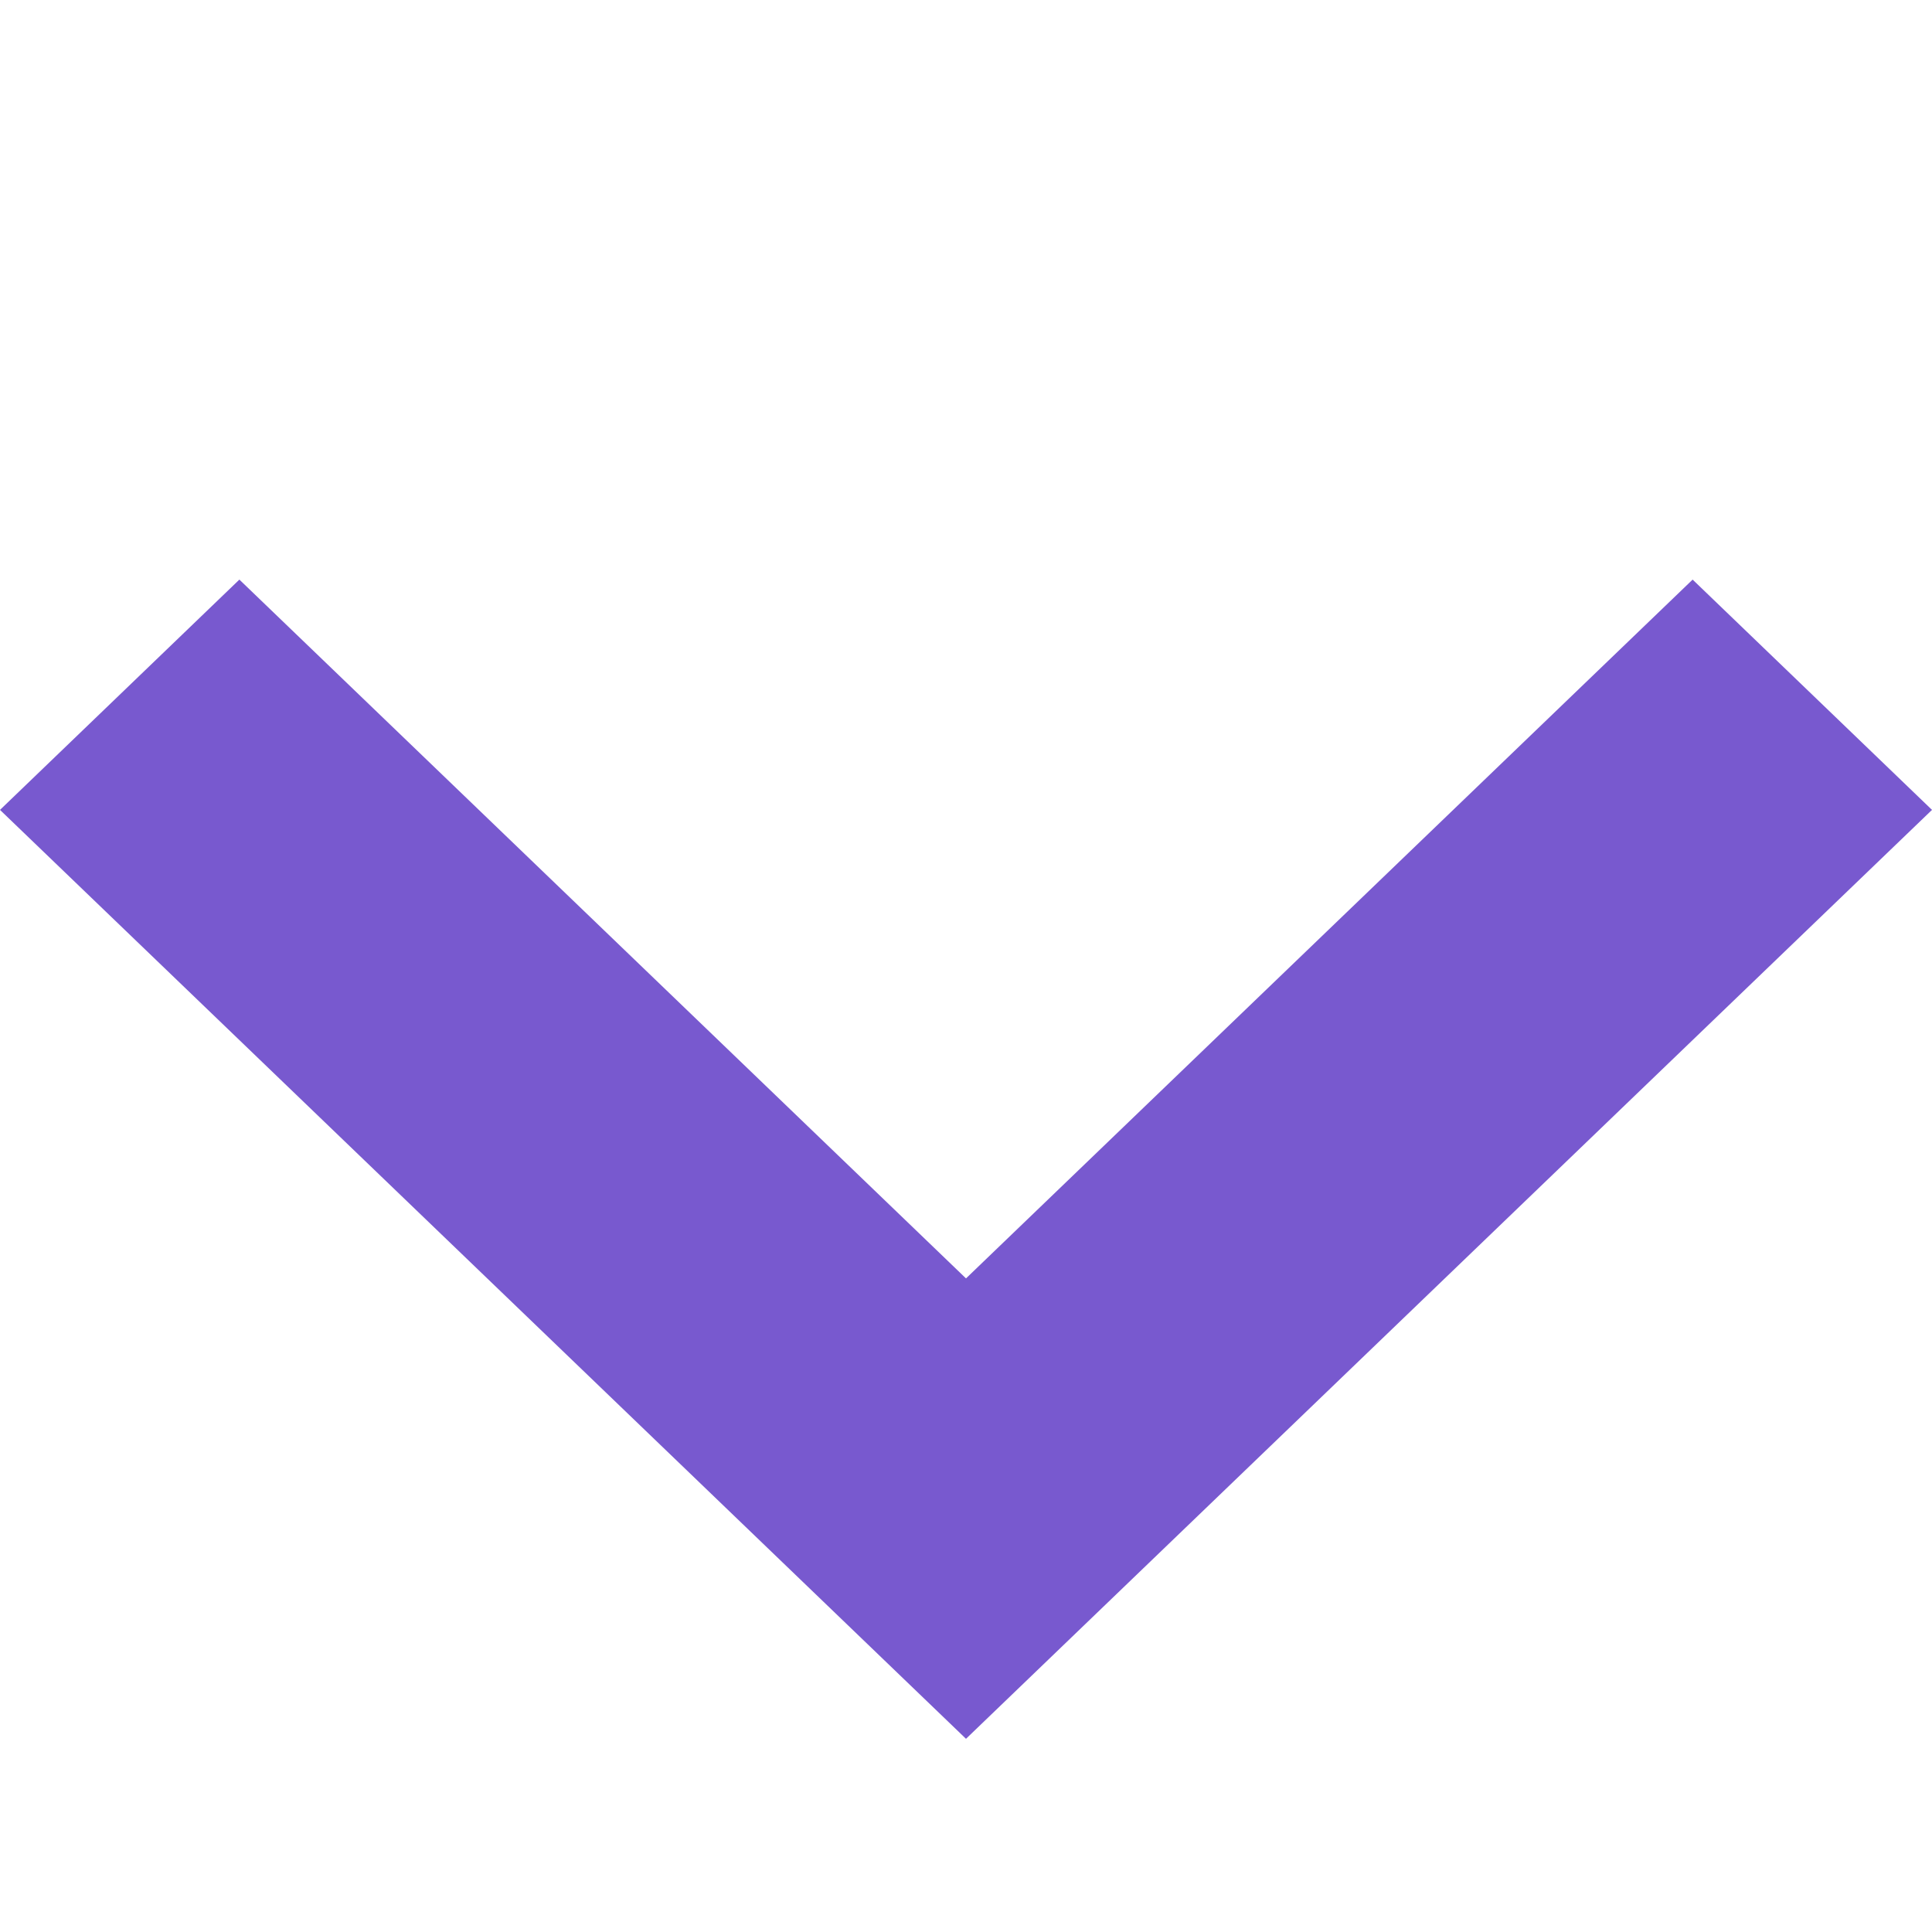
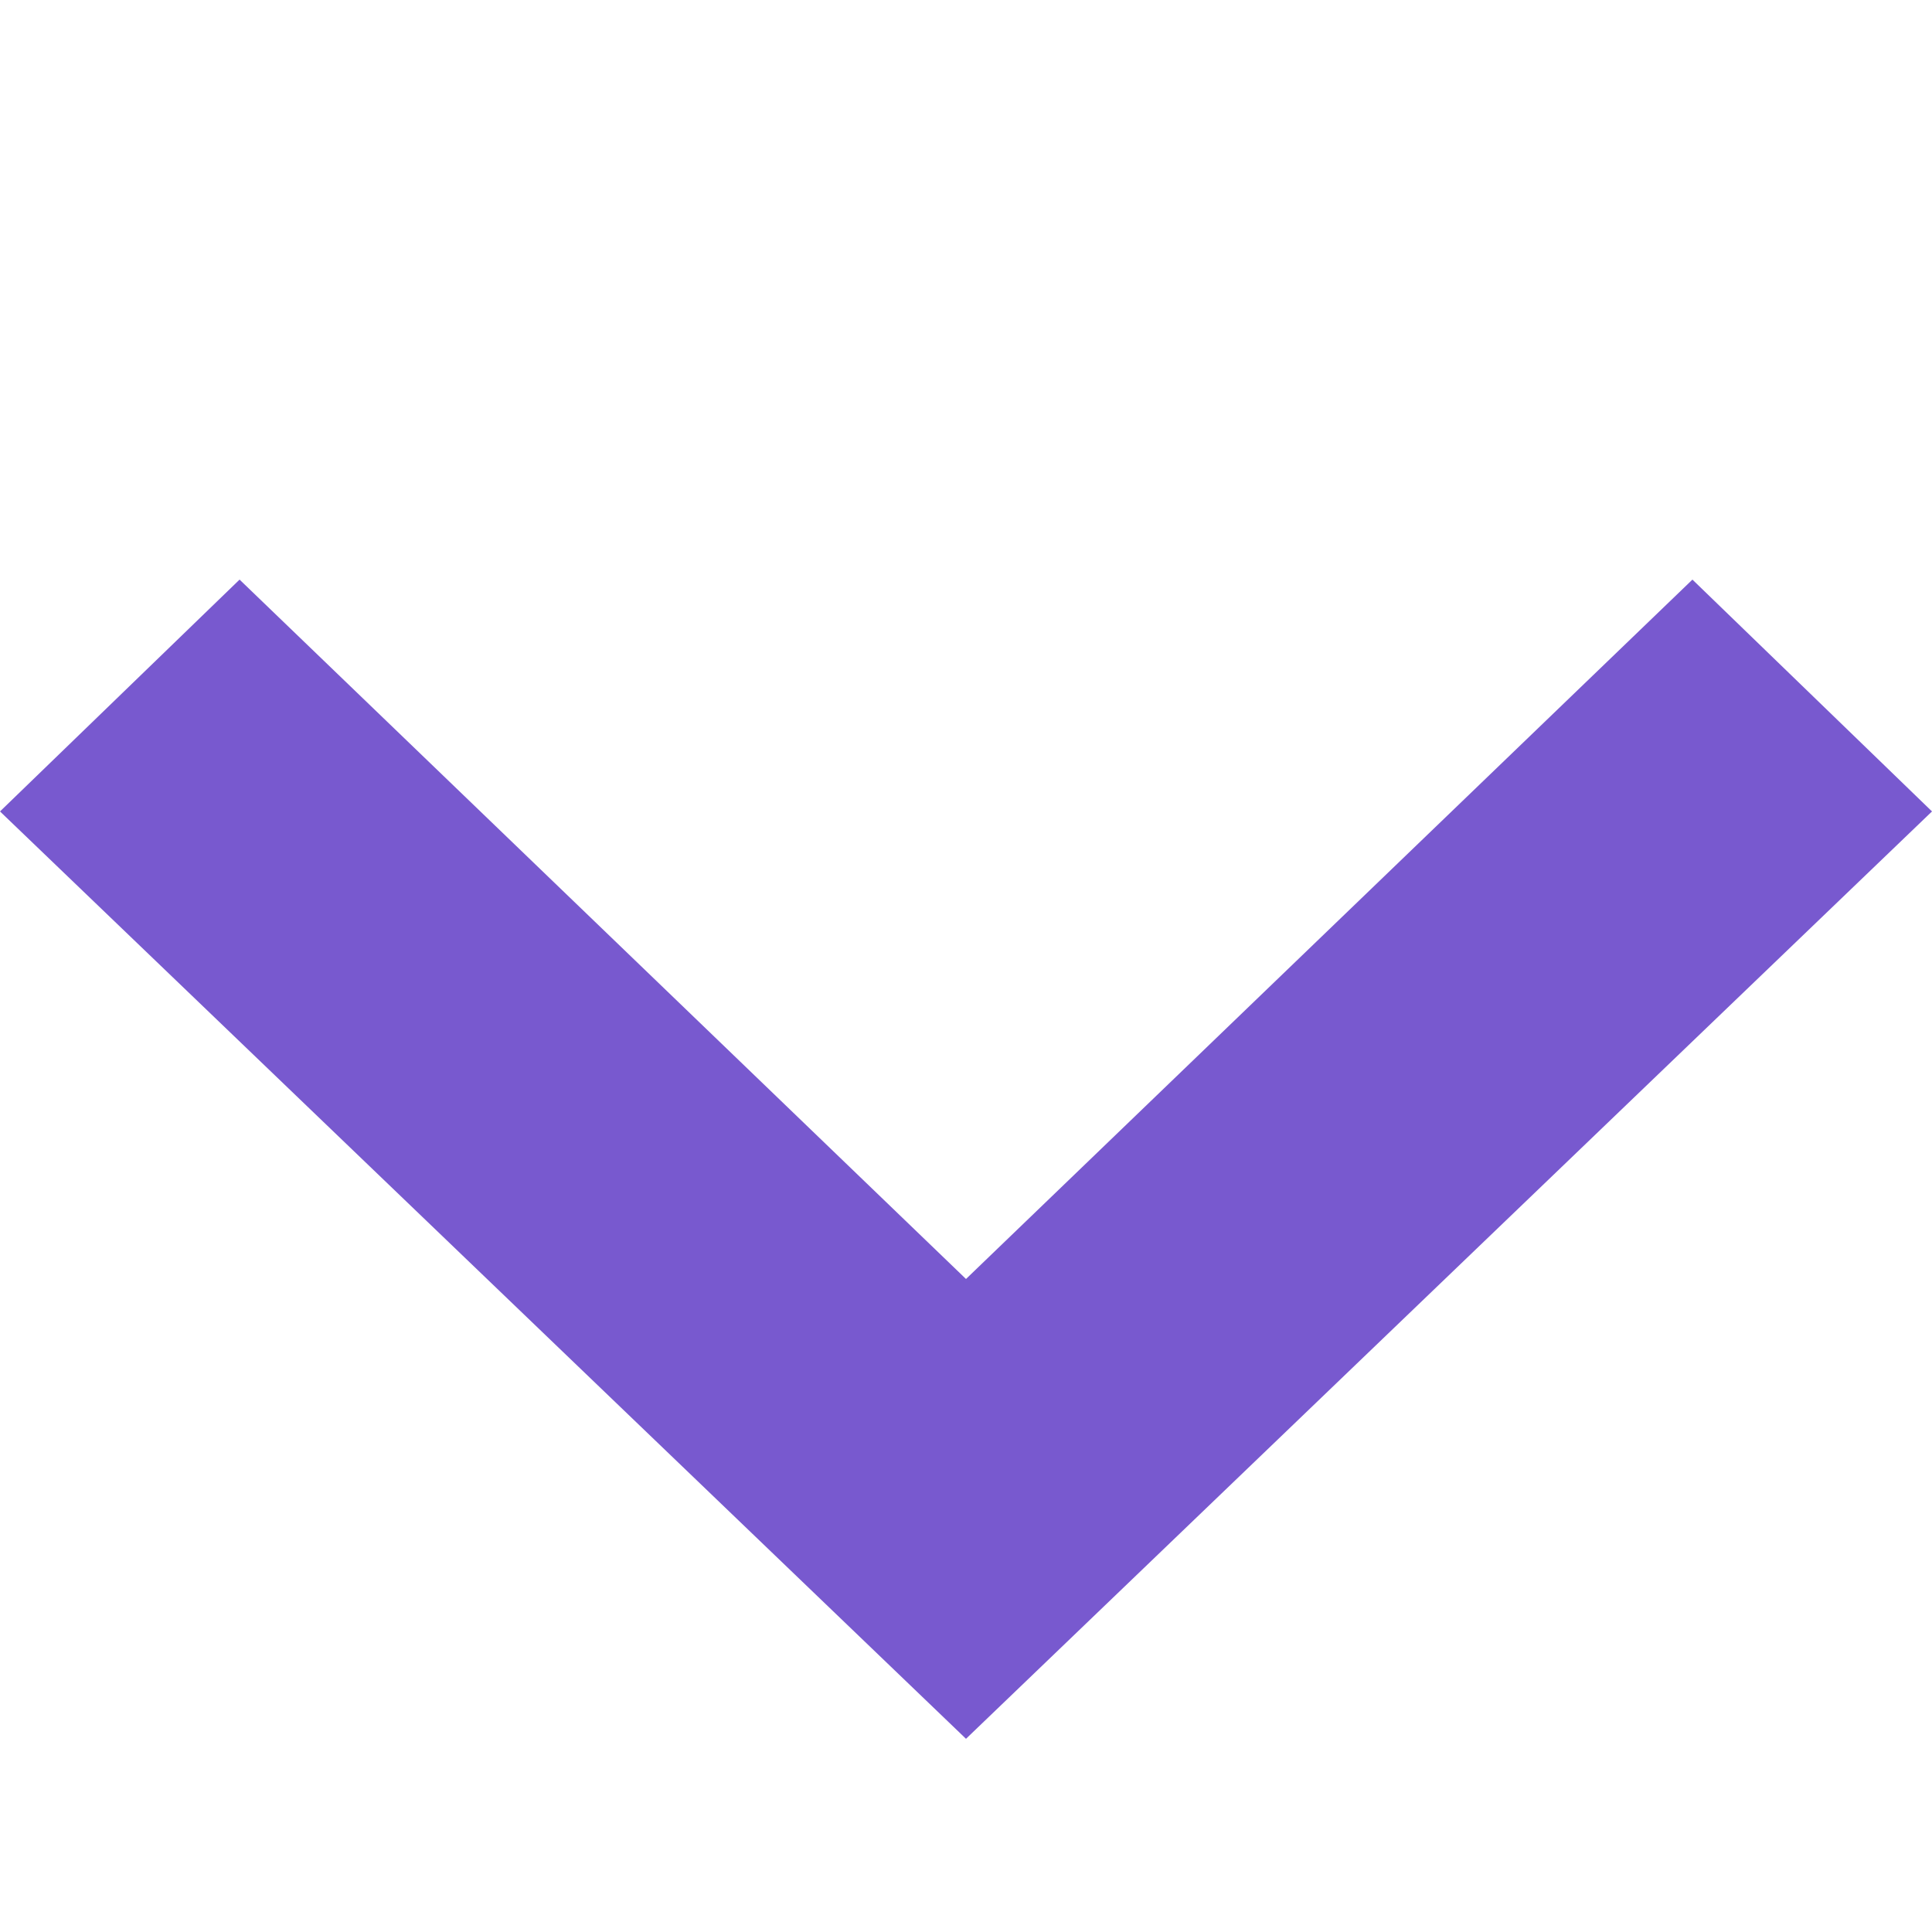
- <svg xmlns="http://www.w3.org/2000/svg" width="10" height="10" viewBox="0 0 10 10" fill="none">
-   <path fill-rule="evenodd" clip-rule="evenodd" d="M0 4.192L1.239 3L5 6.617L8.761 3L10 4.192L5 9L0 4.192Z" fill="#7859CF" />
+ <svg xmlns="http://www.w3.org/2000/svg" viewBox="0 0 10 10" fill="none">
+   <path fill-rule="evenodd" clip-rule="evenodd" d="m0 4.2 1.24-1.2 3.76 3.62 3.76-3.62 1.24 1.2-5 4.8-5-4.8Z" fill="#7859CF" />
</svg>
